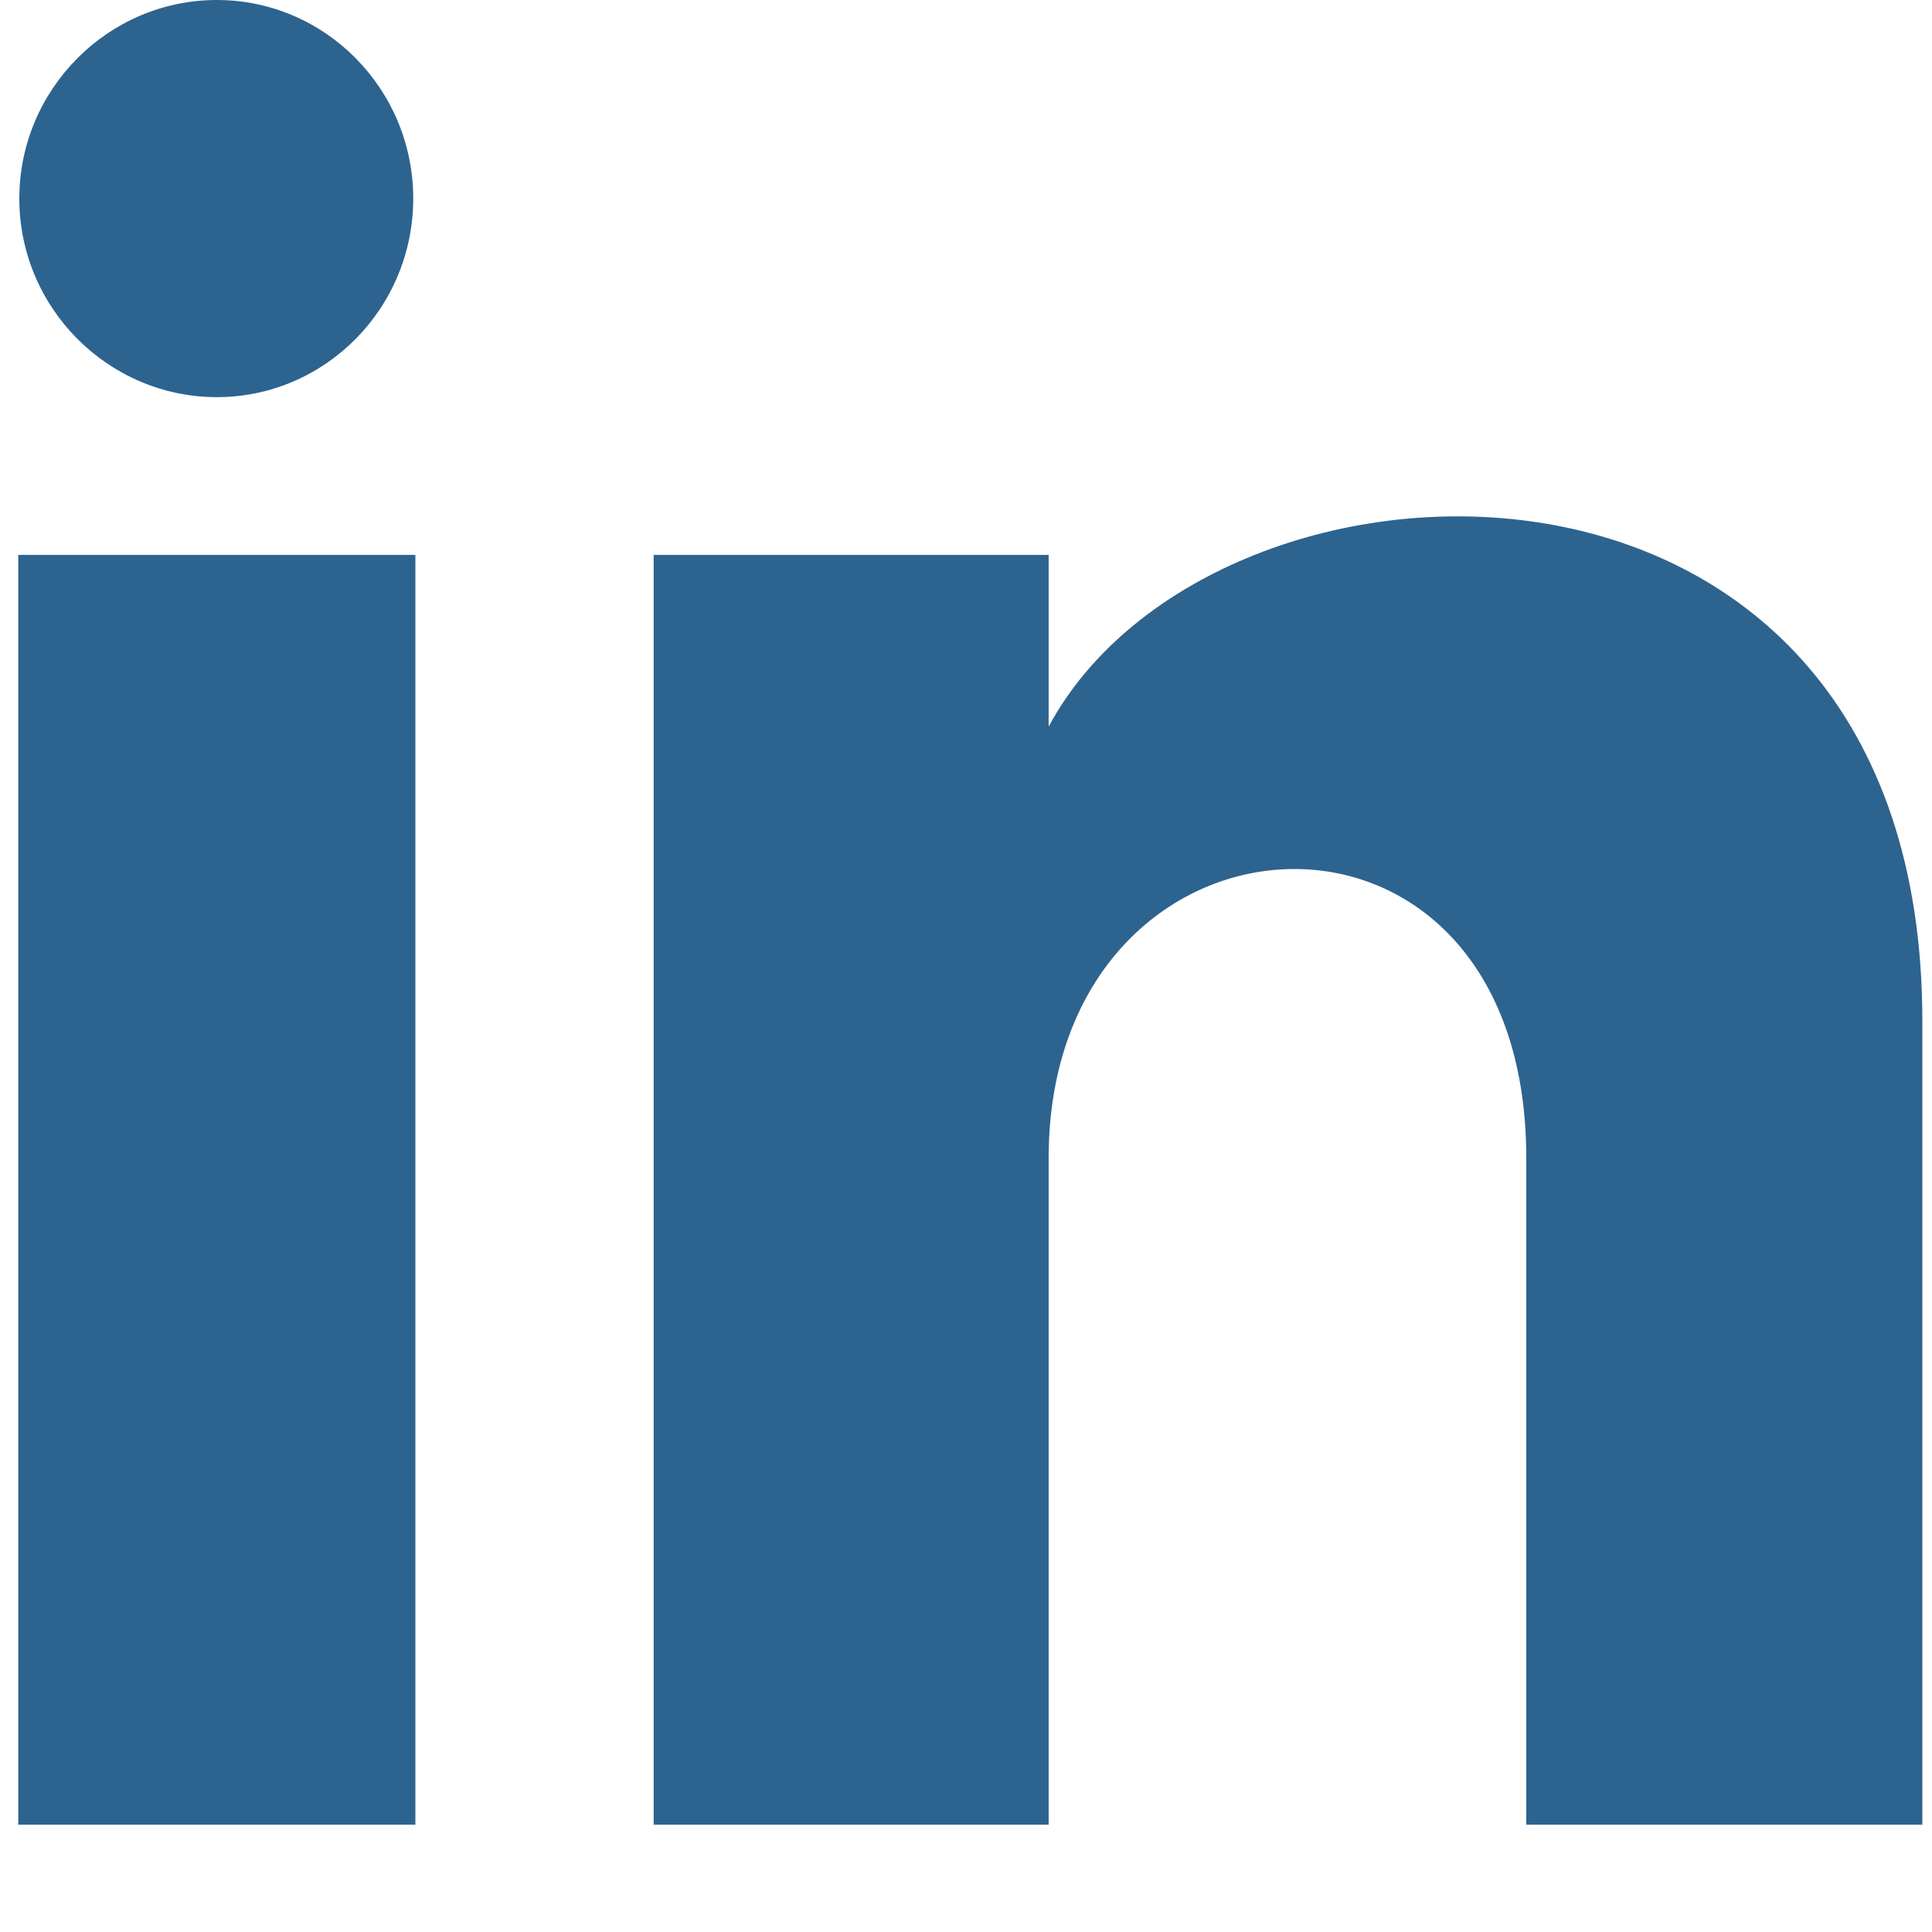
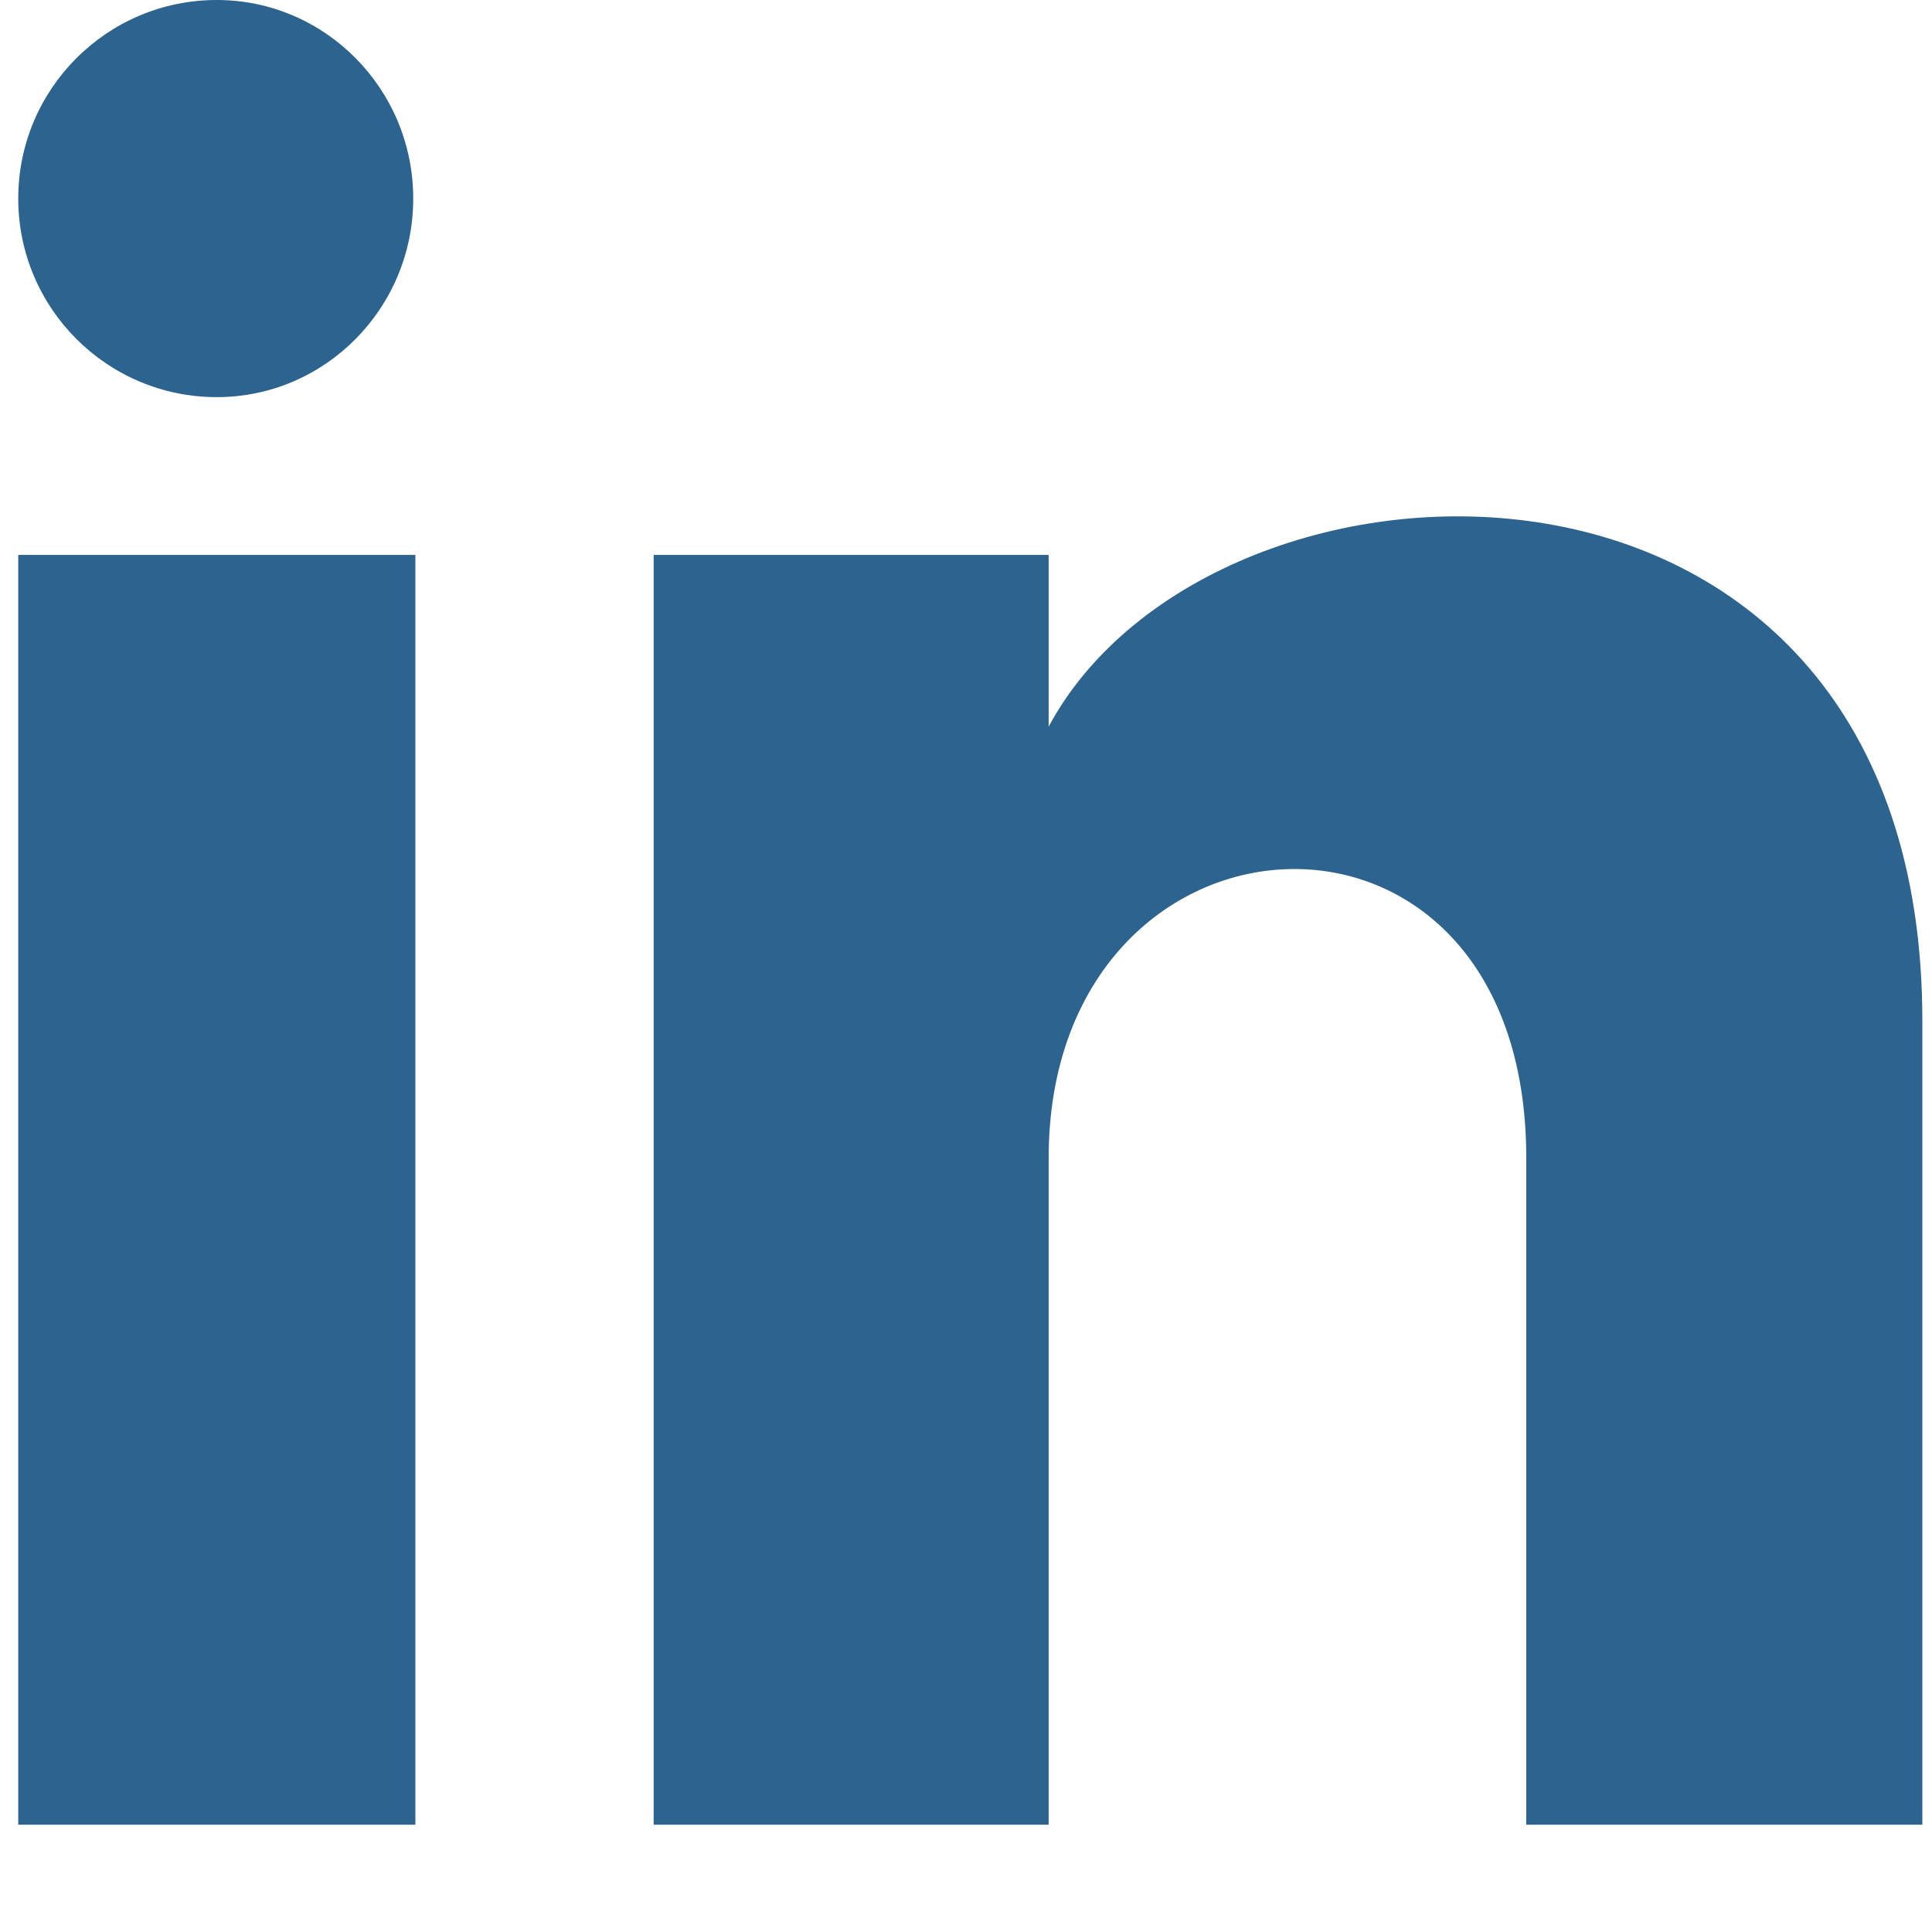
<svg xmlns="http://www.w3.org/2000/svg" viewBox="0 0 18 18" width="18" height="18">
  <defs>
    <clipPath clipPathUnits="userSpaceOnUse" id="cp1">
-       <path d="M-782 -1911L658 -1911L658 2893L-782 2893Z" />
+       <path d="M-782-1911H658v4804H-782z" />
    </clipPath>
  </defs>
-   <style>
- 		tspan { white-space:pre }
- 		.shp0 { fill: #2d638f } 
- 	</style>
-   <g id="Homepage " clip-path="url(#cp1)">
+   <style />
+   <g id="Homepage" clip-path="url(#cp1)">
    <g id="Group 11329">
      <g id="Group 11328">
-         <path id="iconmonstr-linkedin-1" fill-rule="evenodd" class="shp0" d="M2.02 0C1.01 0 0.18 0.83 0.18 1.85C0.18 2.87 1.01 3.7 2.02 3.7C3.03 3.7 3.85 2.87 3.85 1.85C3.85 0.83 3.03 0 2.02 0ZM3.87 5.17L0.17 5.17L0.17 17L3.87 17L3.87 5.17ZM6.09 5.17L6.09 17L9.77 17L9.77 10.79C9.77 7.34 14.22 7.06 14.22 10.79L14.22 17L17.91 17L17.91 9.51C17.91 3.69 11.31 3.9 9.77 6.77L9.77 5.17L6.09 5.17Z" />
+         <path id="iconmonstr-linkedin-1" fill-rule="evenodd" d="M2.02 0a1.85 1.85 0 000 3.7c1.01 0 1.83-.83 1.83-1.85S3.03 0 2.02 0zm1.85 5.17H.17V17h3.7V5.17zm2.22 0V17h3.68v-6.21c0-3.45 4.45-3.73 4.45 0V17h3.69V9.51c0-5.82-6.6-5.61-8.14-2.74v-1.6H6.09z" fill="#2d638f" />
      </g>
    </g>
  </g>
</svg>
